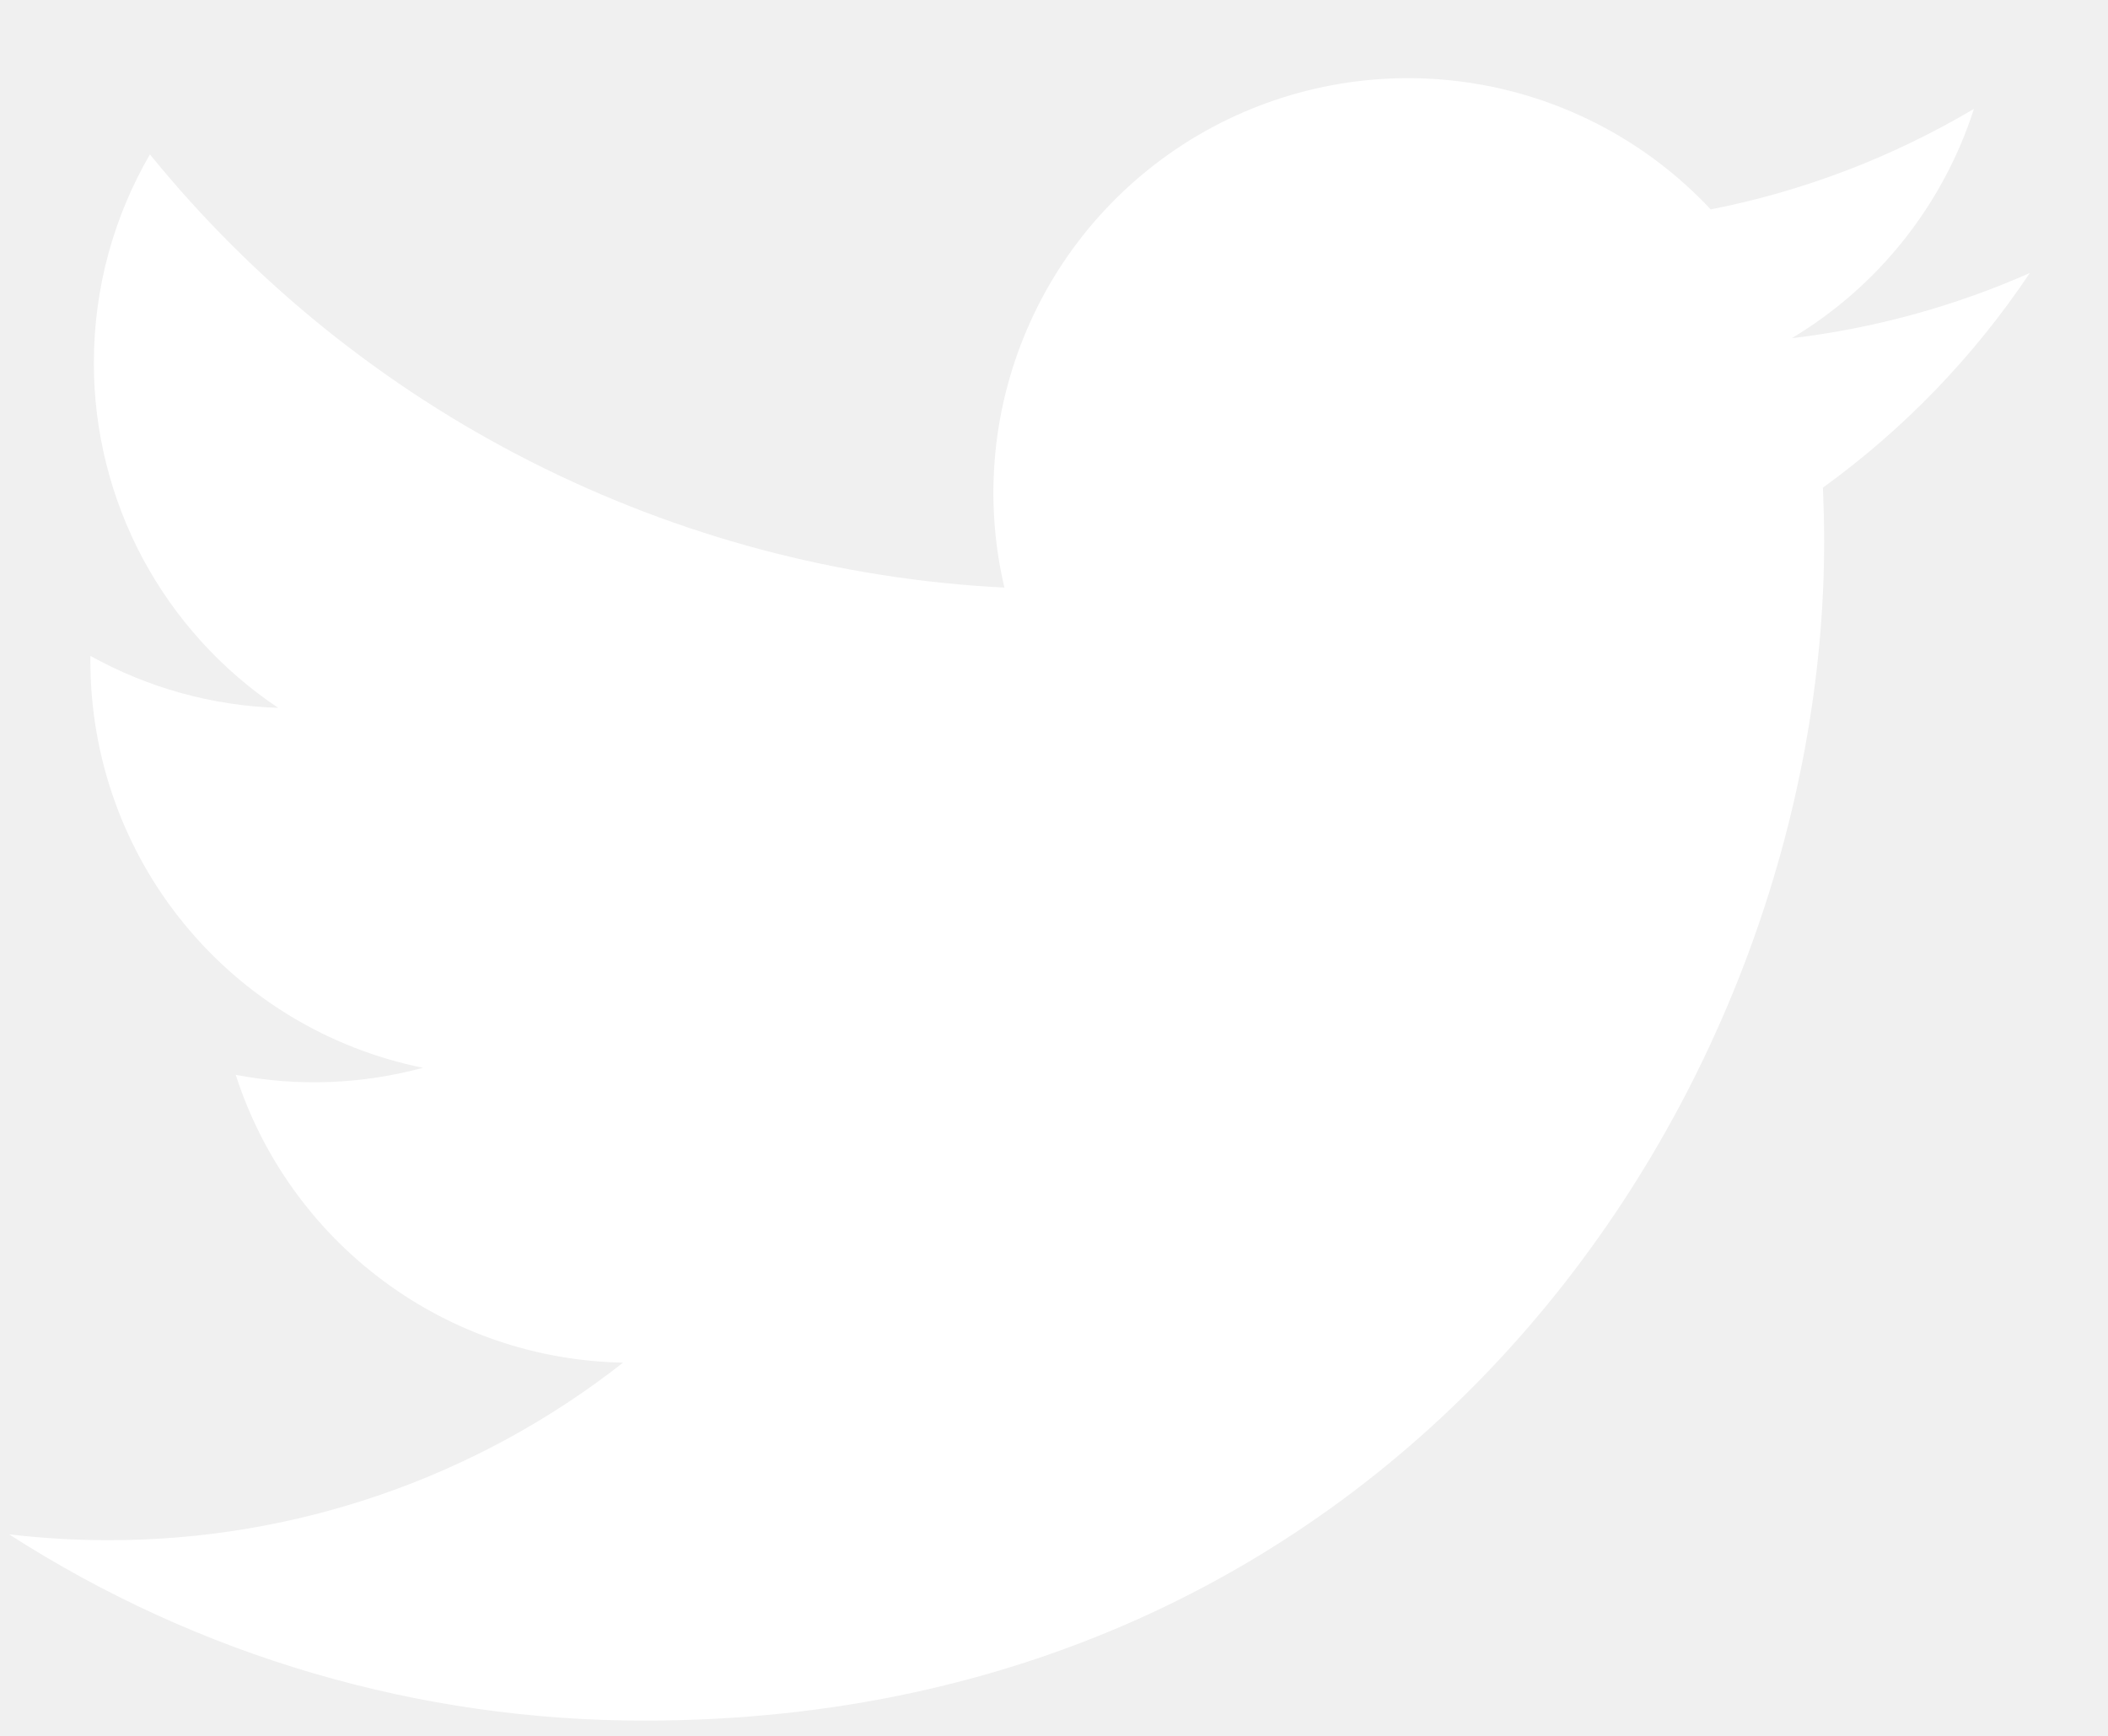
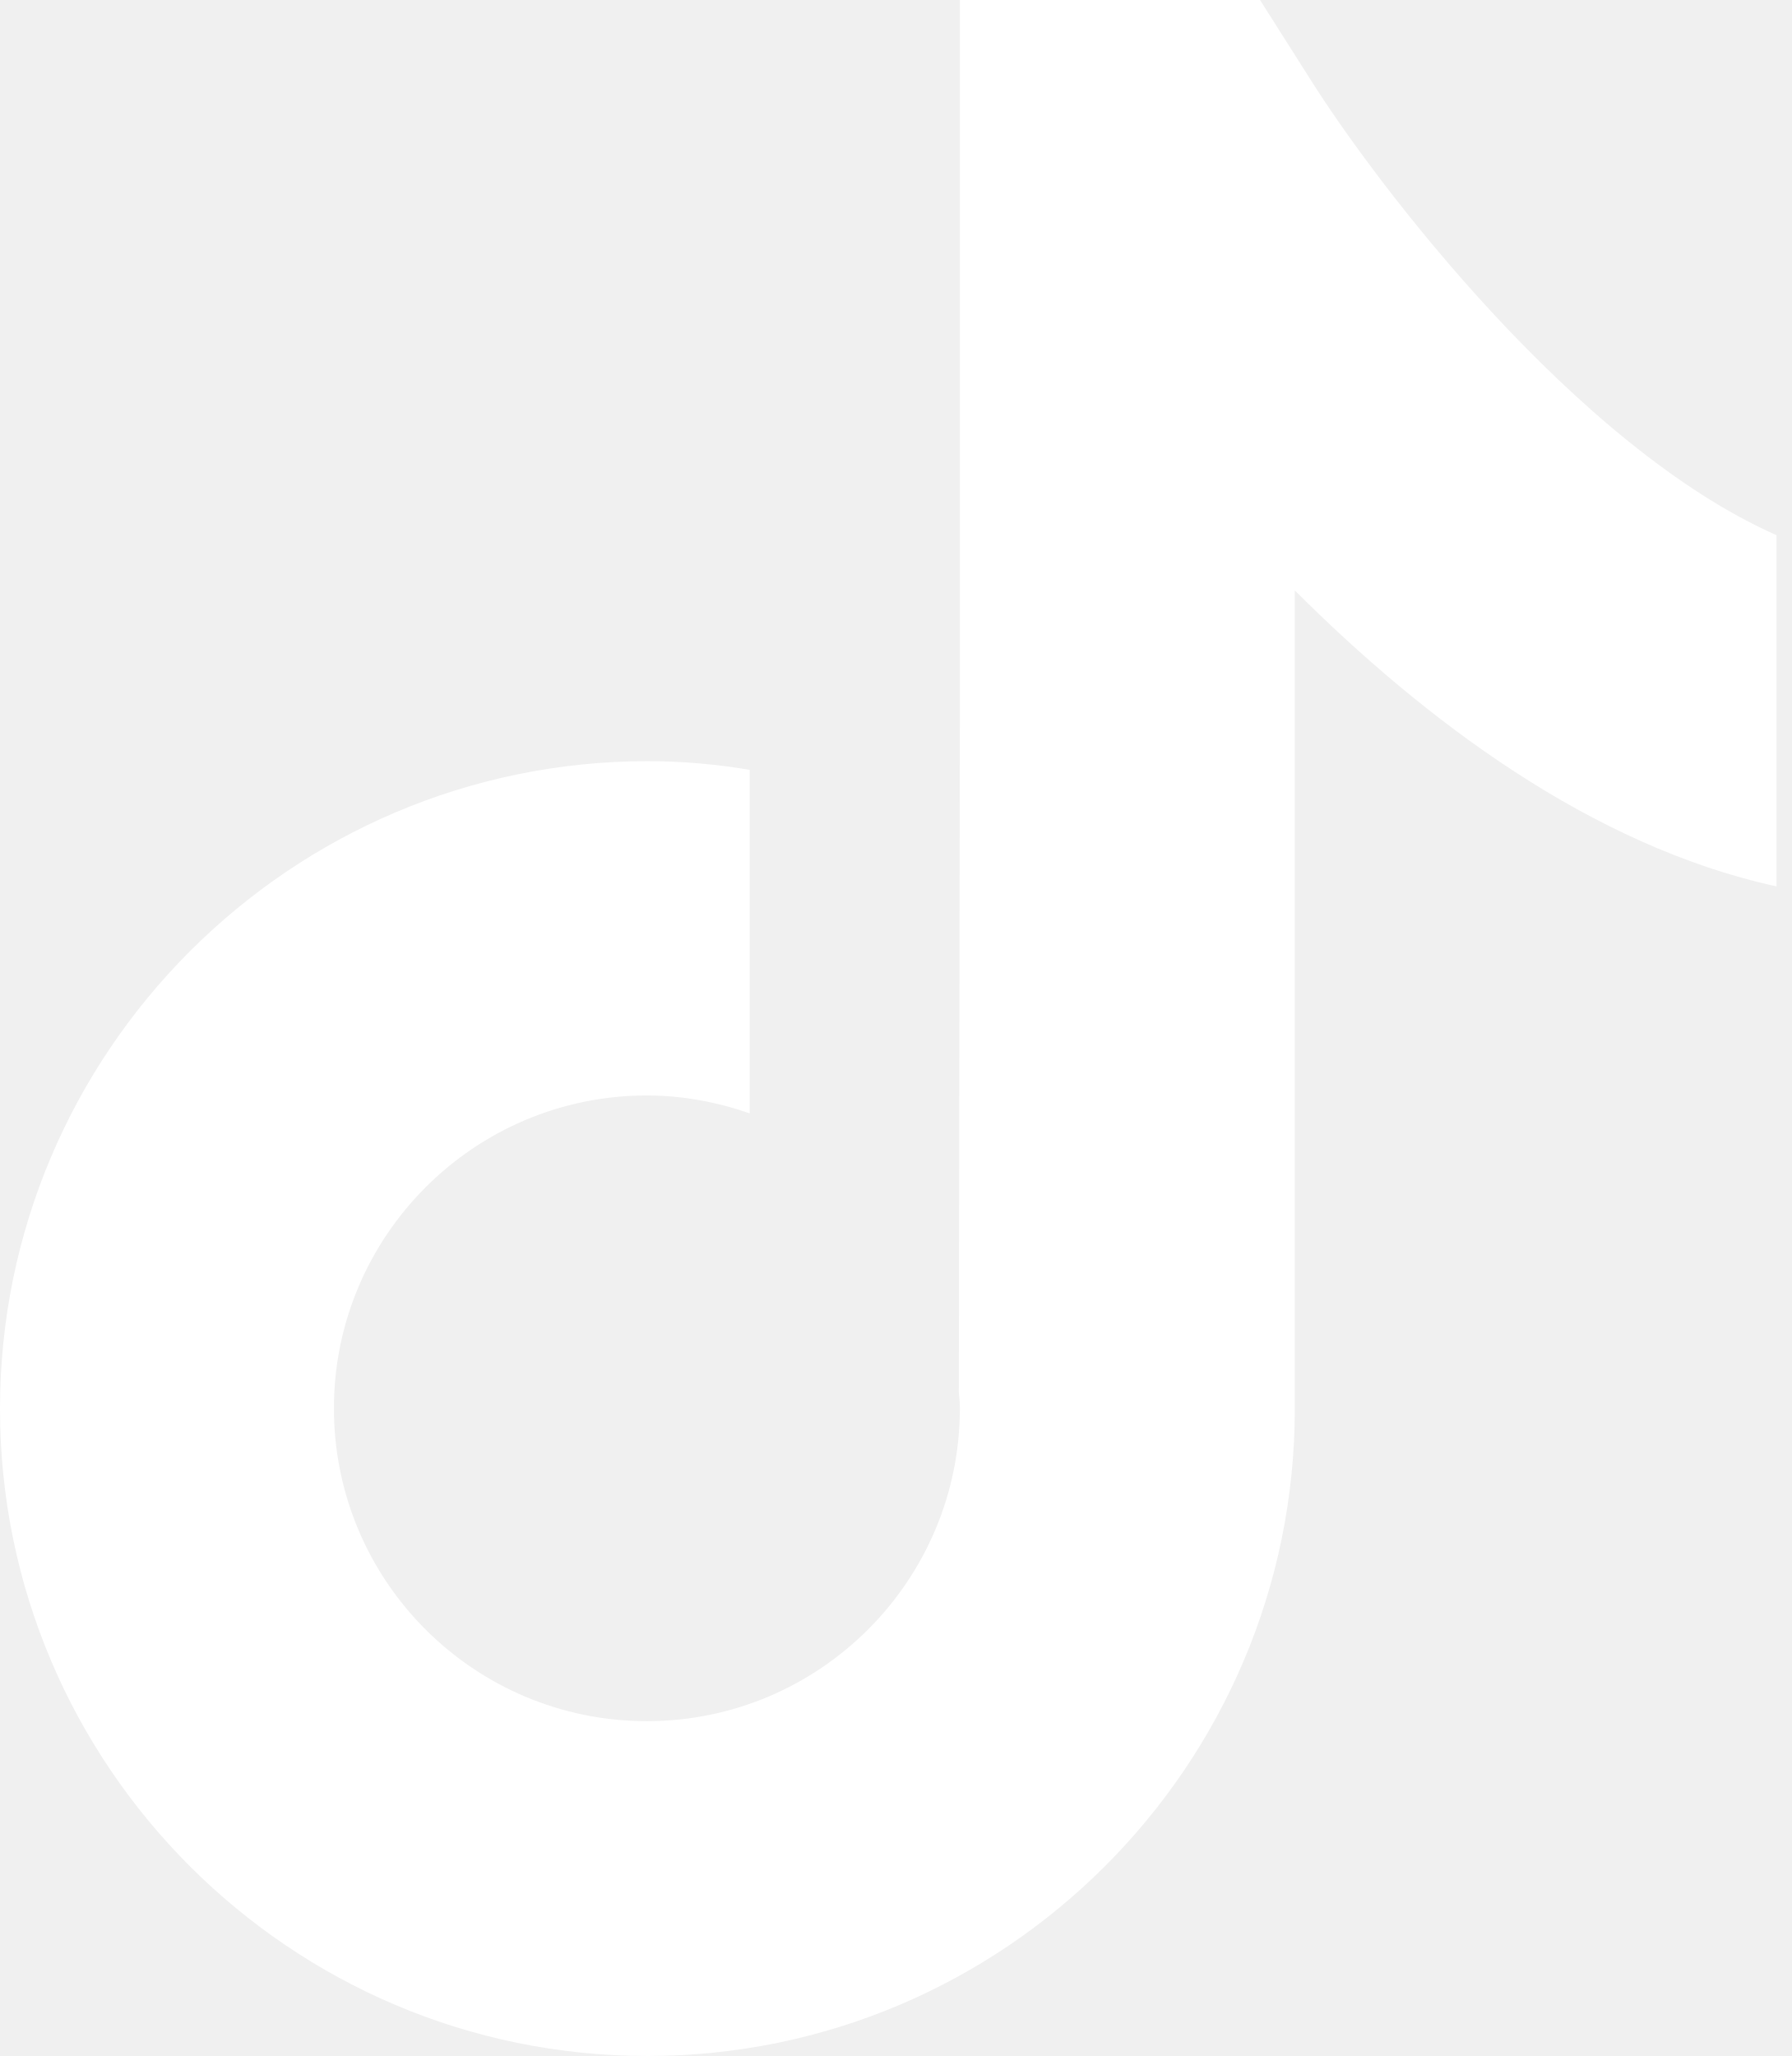
- <svg xmlns="http://www.w3.org/2000/svg" width="17" height="14" viewBox="0 0 17 14" fill="none">
-   <path d="M16.369 2.202C15.77 2.467 15.126 2.647 14.449 2.728C15.148 2.31 15.67 1.652 15.919 0.878C15.263 1.267 14.545 1.542 13.796 1.689C13.293 1.151 12.626 0.795 11.899 0.675C11.172 0.555 10.426 0.679 9.777 1.026C9.128 1.374 8.611 1.926 8.308 2.598C8.005 3.269 7.931 4.021 8.1 4.739C6.77 4.672 5.47 4.326 4.283 3.724C3.096 3.123 2.048 2.278 1.209 1.245C0.922 1.74 0.757 2.314 0.757 2.926C0.756 3.476 0.892 4.018 1.151 4.504C1.411 4.989 1.786 5.403 2.244 5.709C1.713 5.692 1.194 5.548 0.729 5.29V5.333C0.729 6.105 0.996 6.854 1.485 7.451C1.974 8.049 2.655 8.459 3.411 8.612C2.919 8.745 2.403 8.765 1.901 8.669C2.115 9.333 2.531 9.914 3.091 10.33C3.651 10.747 4.327 10.977 5.025 10.99C3.84 11.92 2.378 12.424 0.872 12.422C0.606 12.422 0.339 12.406 0.074 12.375C1.602 13.358 3.381 13.879 5.198 13.877C11.348 13.877 14.711 8.783 14.711 4.365C14.711 4.222 14.707 4.077 14.701 3.933C15.355 3.46 15.919 2.875 16.368 2.204L16.369 2.202Z" fill="white" />
+ <svg xmlns="http://www.w3.org/2000/svg" width="61" height="70" viewBox="0 0 61 70" fill="none">
+   <path d="M44.589 2.663L42.9 0H32.68V23.983L32.645 47.409C32.663 47.583 32.68 47.775 32.68 47.949C32.68 53.814 27.91 58.6 22.025 58.6C16.14 58.6 11.369 53.831 11.369 47.949C11.369 42.084 16.14 37.297 22.025 37.297C23.244 37.297 24.427 37.524 25.524 37.907V26.211C24.393 26.019 23.226 25.915 22.025 25.915C9.889 25.932 0 35.818 0 47.966C0 60.114 9.889 70 22.042 70C34.195 70 44.084 60.114 44.084 47.966V20.102C48.489 24.505 54.183 28.804 60.485 30.179V18.222C53.643 15.194 46.835 6.248 44.589 2.663Z" fill="white" />
</svg>
